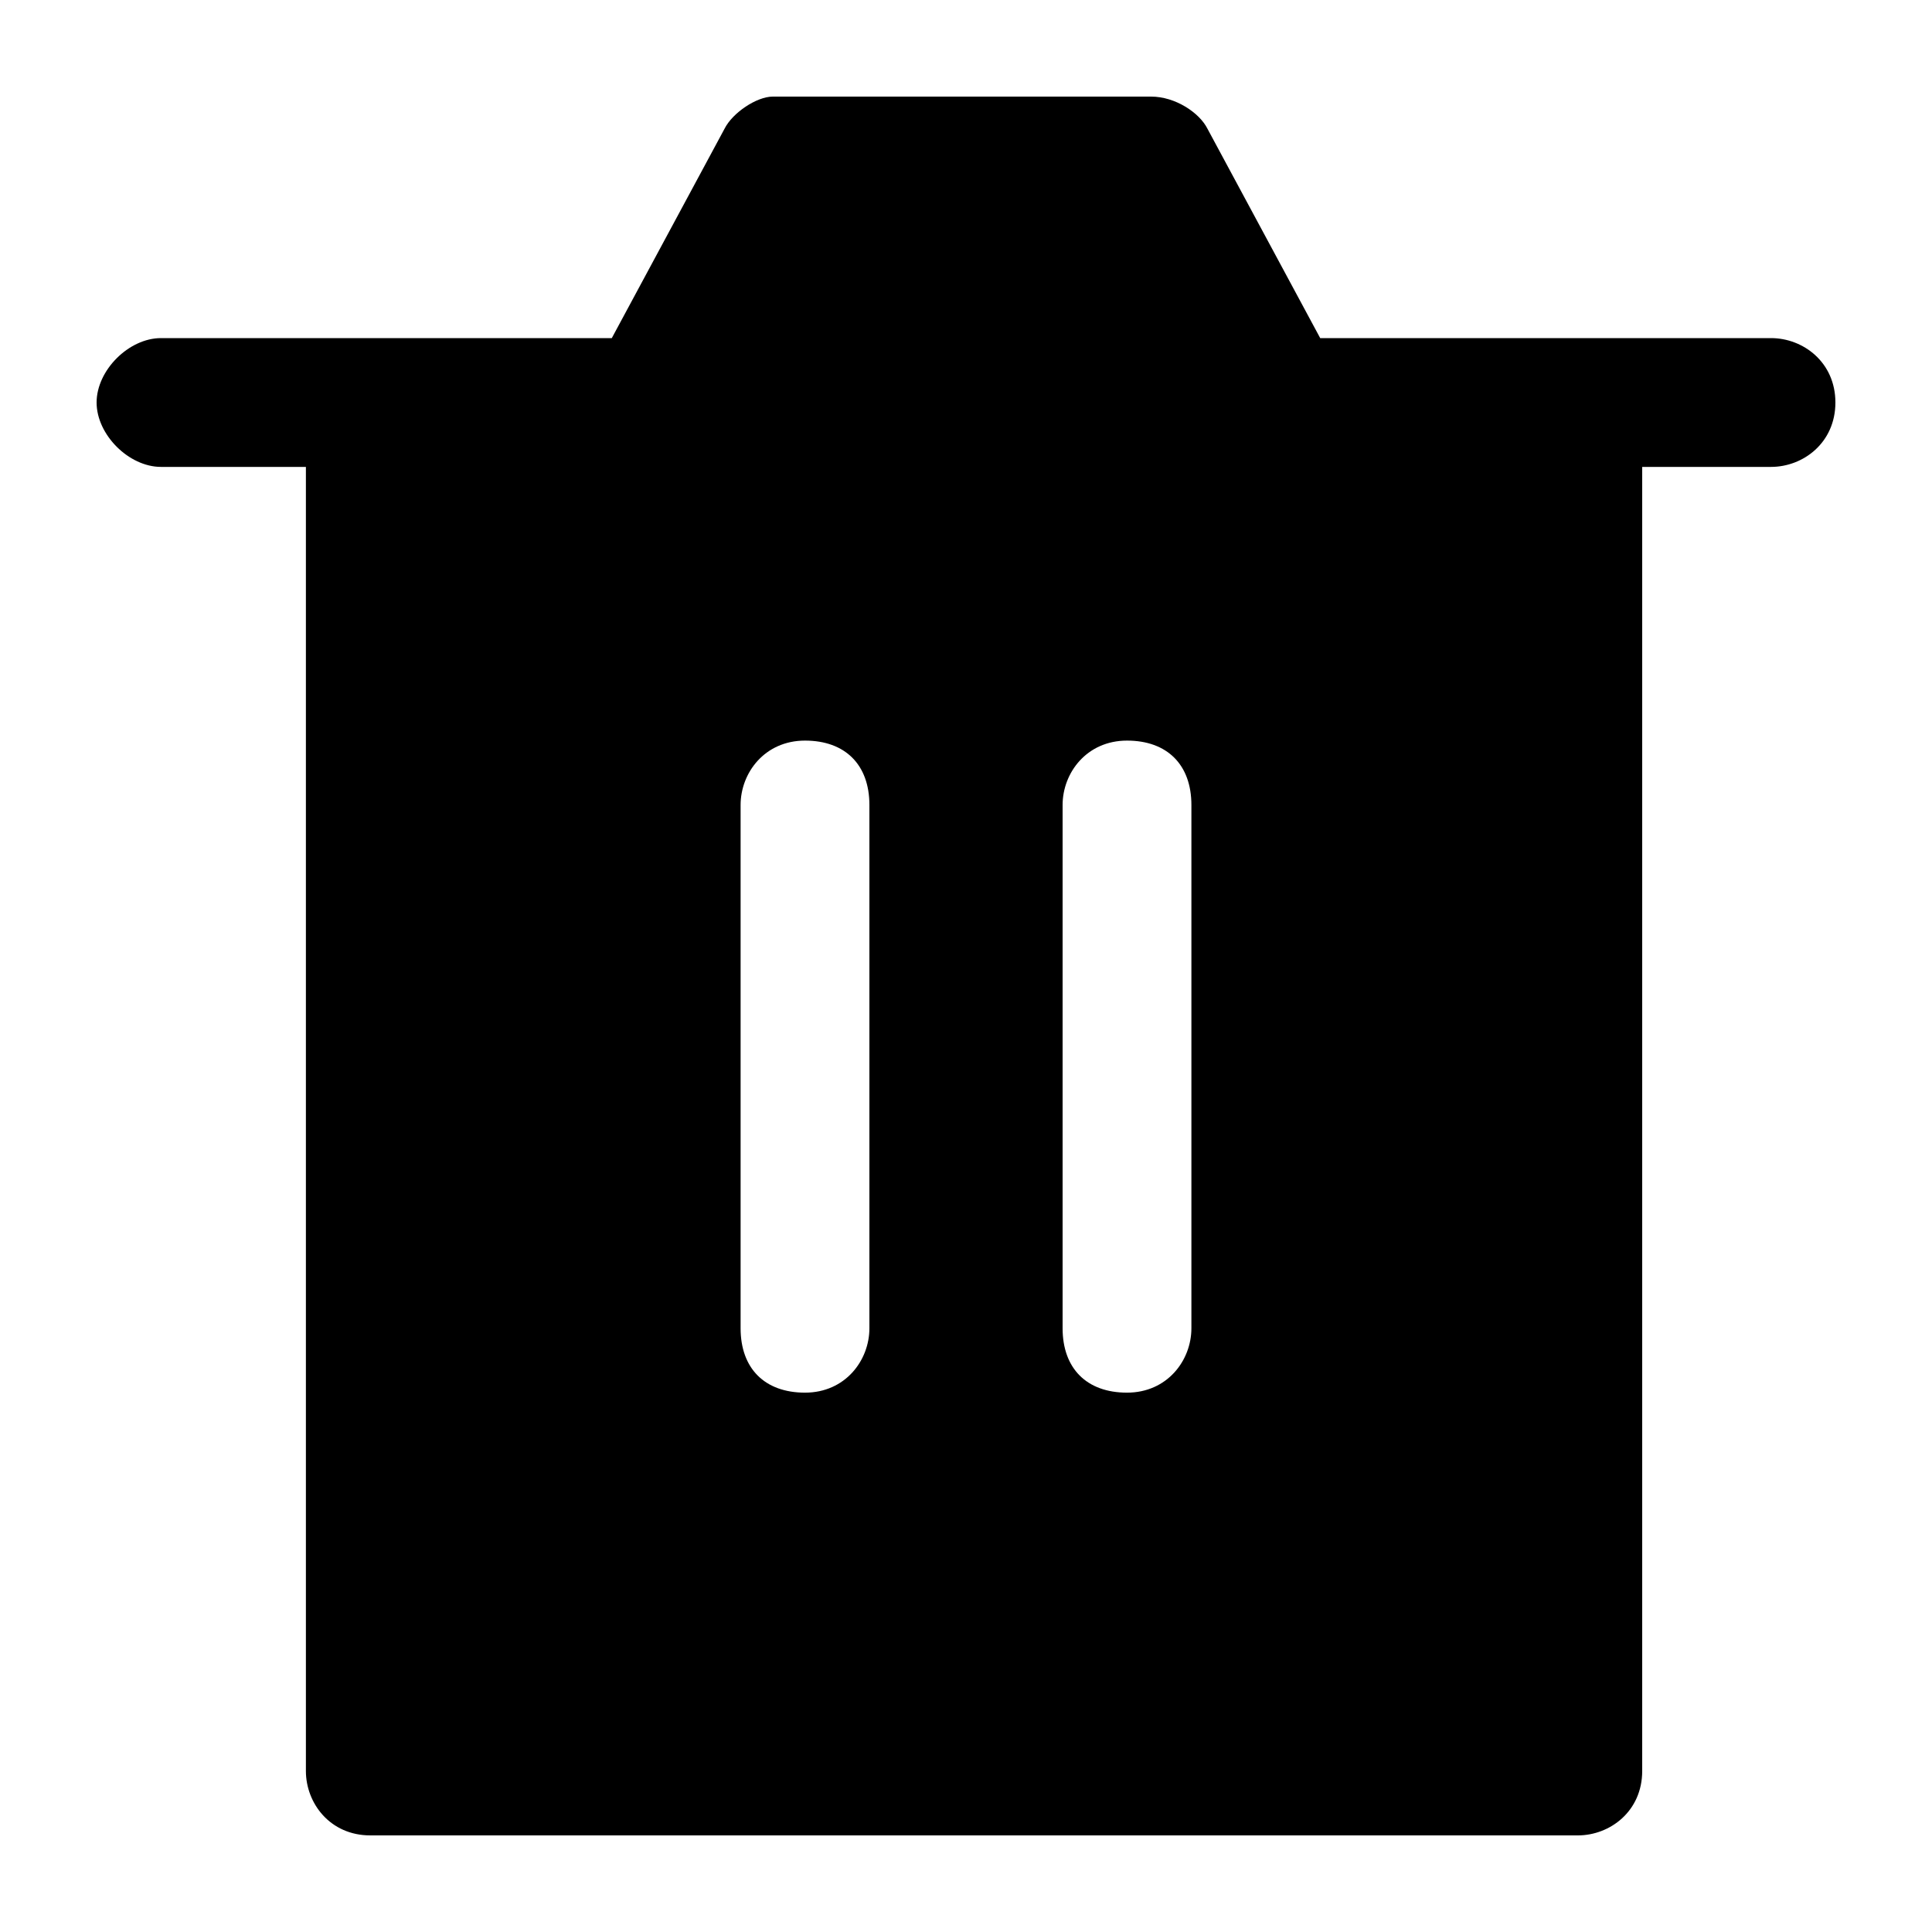
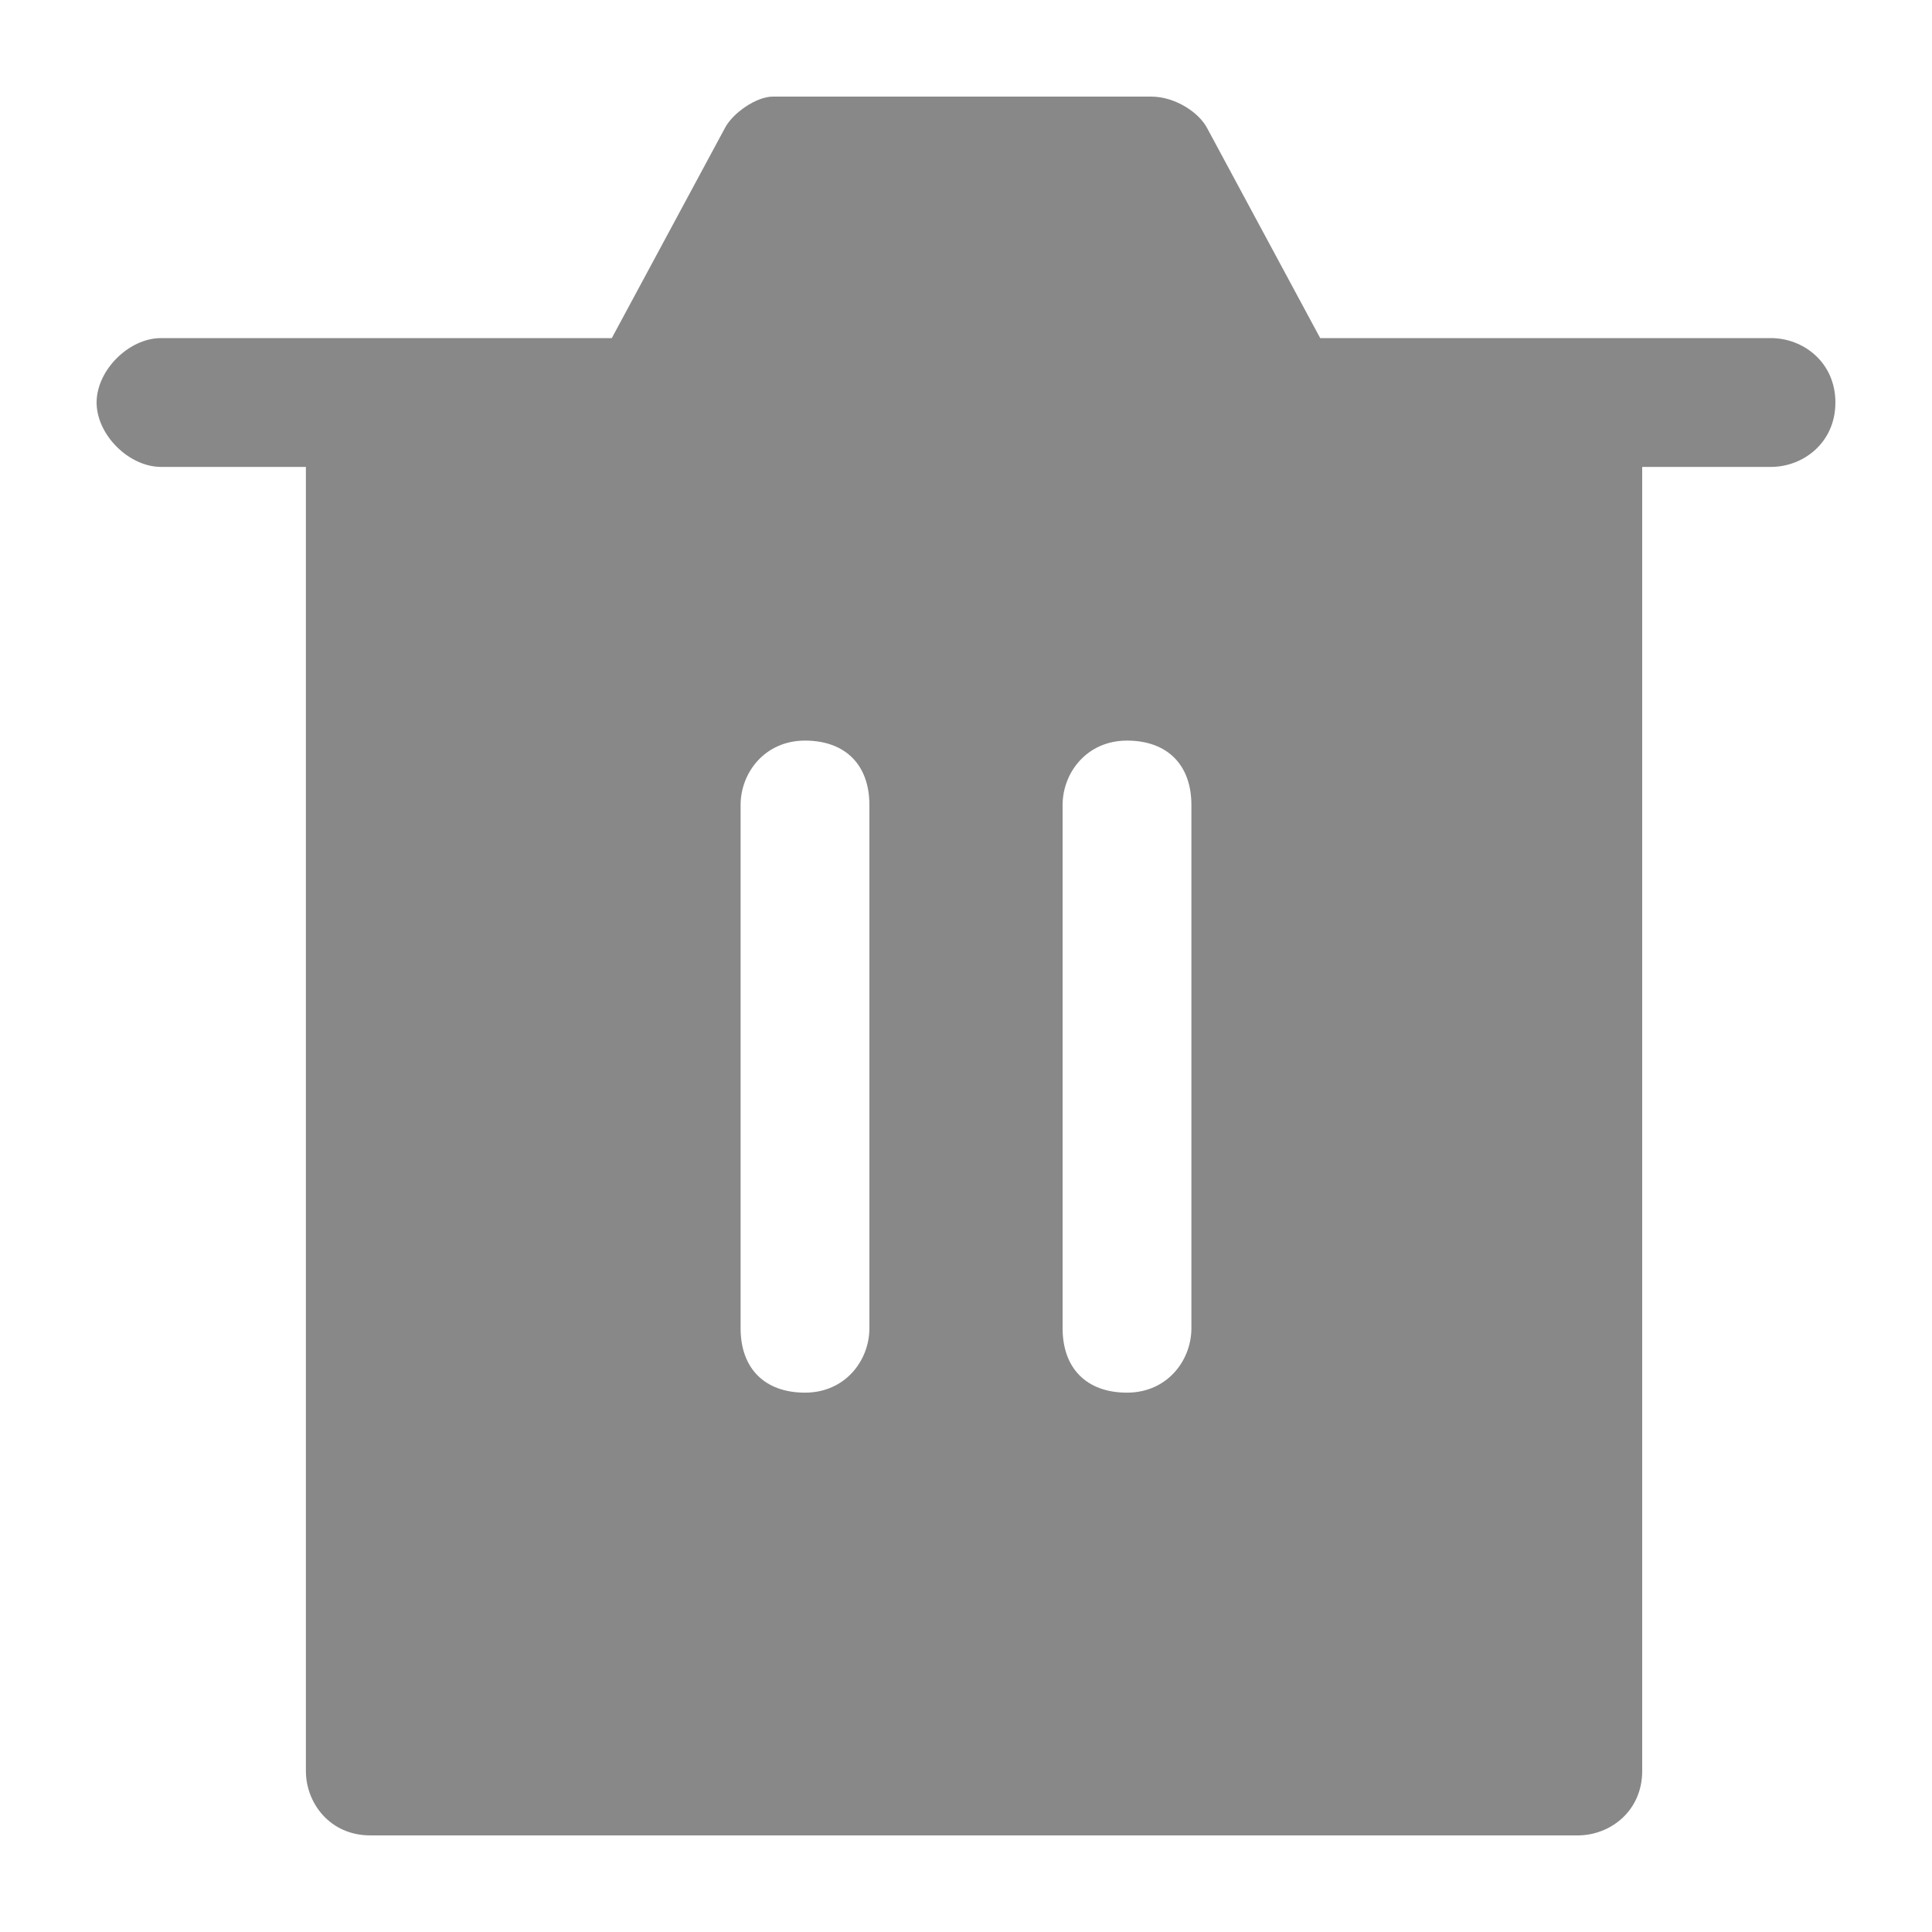
<svg xmlns="http://www.w3.org/2000/svg" viewBox="0 0 24 24">
-   <path fill="black" stroke="none" d="M22 4.2h-5.6L15 1.6c-.1-.2-.4-.4-.7-.4H9.6c-.2 0-.5.2-.6.4L7.6 4.2H2c-.4 0-.8.4-.8.8s.4.8.8.8h1.8V22c0 .4.3.8.8.8h15c.4 0 .8-.3.8-.8V5.8H22c.4 0 .8-.3.8-.8s-.4-.8-.8-.8zM10.8 16.5c0 .4-.3.8-.8.8s-.8-.3-.8-.8V10c0-.4.3-.8.8-.8s.8.3.8.8v6.5zm4 0c0 .4-.3.8-.8.8s-.8-.3-.8-.8V10c0-.4.3-.8.8-.8s.8.3.8.8v6.5z" />
+   <path fill="#888" stroke="none" d="M22 4.2h-5.6L15 1.6c-.1-.2-.4-.4-.7-.4H9.6c-.2 0-.5.2-.6.4L7.6 4.2H2c-.4 0-.8.4-.8.8s.4.8.8.8h1.8V22c0 .4.3.8.8.8h15c.4 0 .8-.3.8-.8V5.8H22c.4 0 .8-.3.8-.8s-.4-.8-.8-.8zM10.8 16.5c0 .4-.3.8-.8.8s-.8-.3-.8-.8V10c0-.4.3-.8.8-.8s.8.3.8.8v6.5zm4 0c0 .4-.3.8-.8.8s-.8-.3-.8-.8V10c0-.4.3-.8.8-.8s.8.3.8.8v6.5z" />
</svg>
